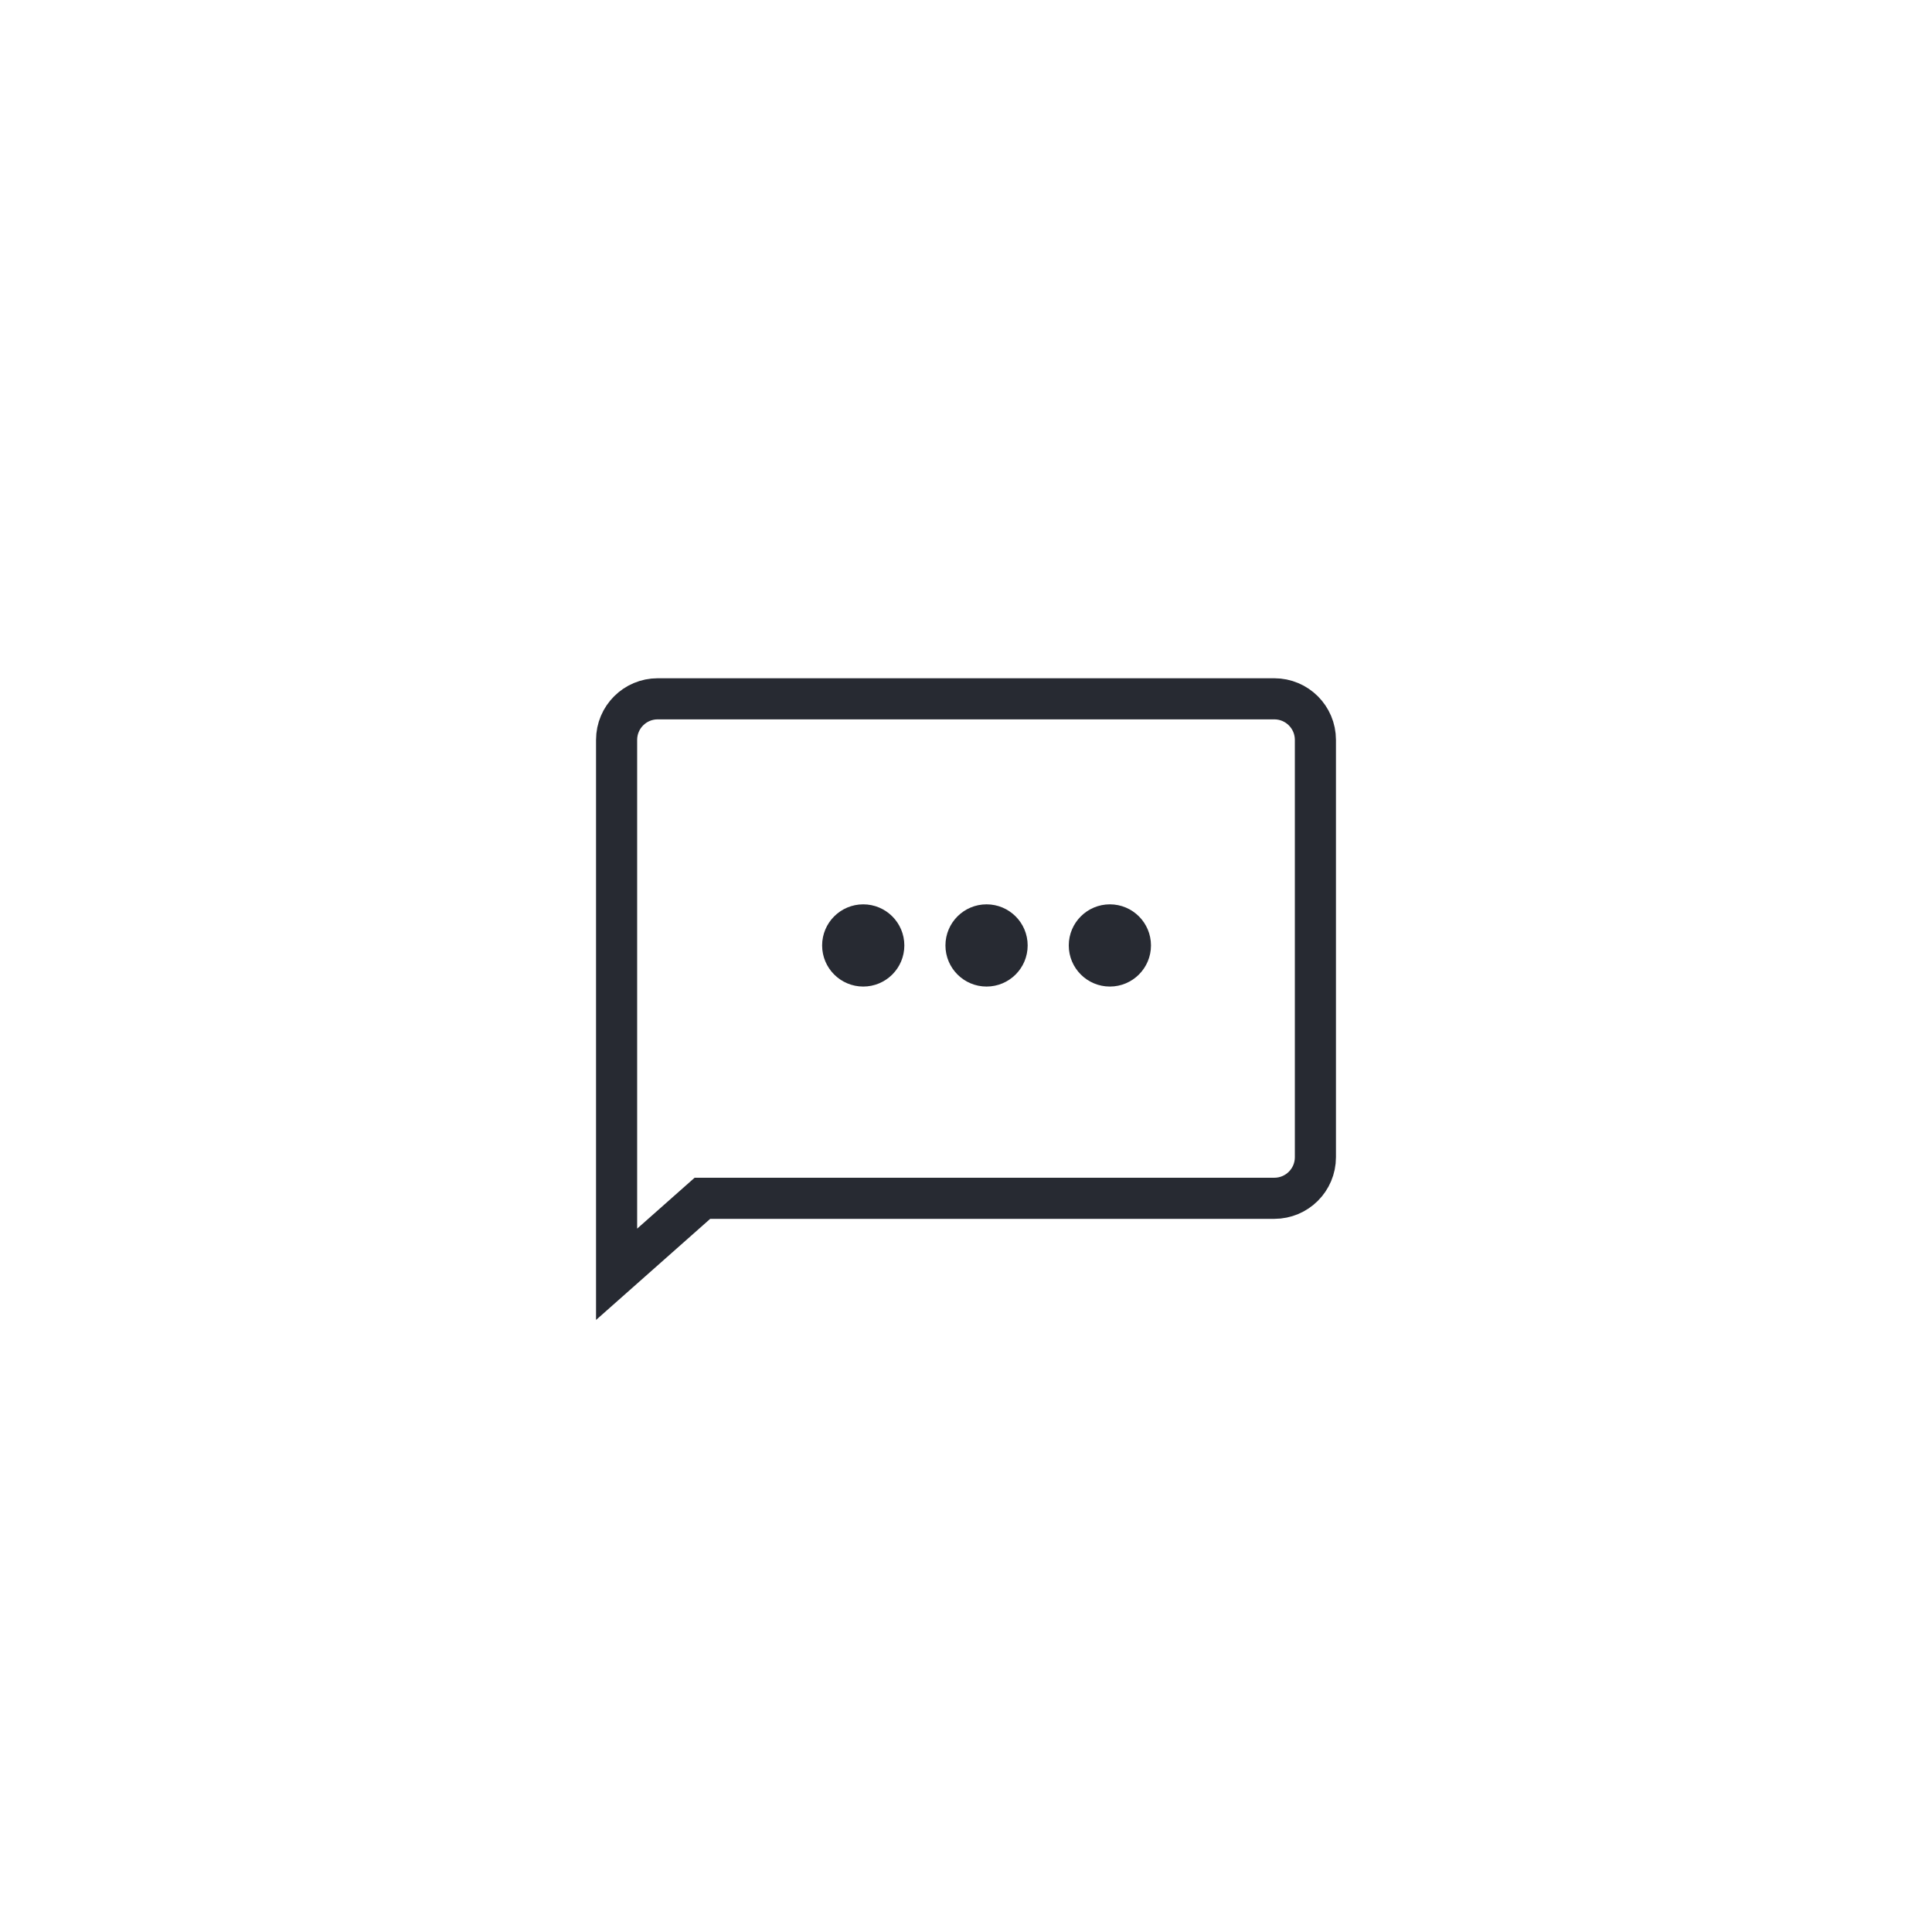
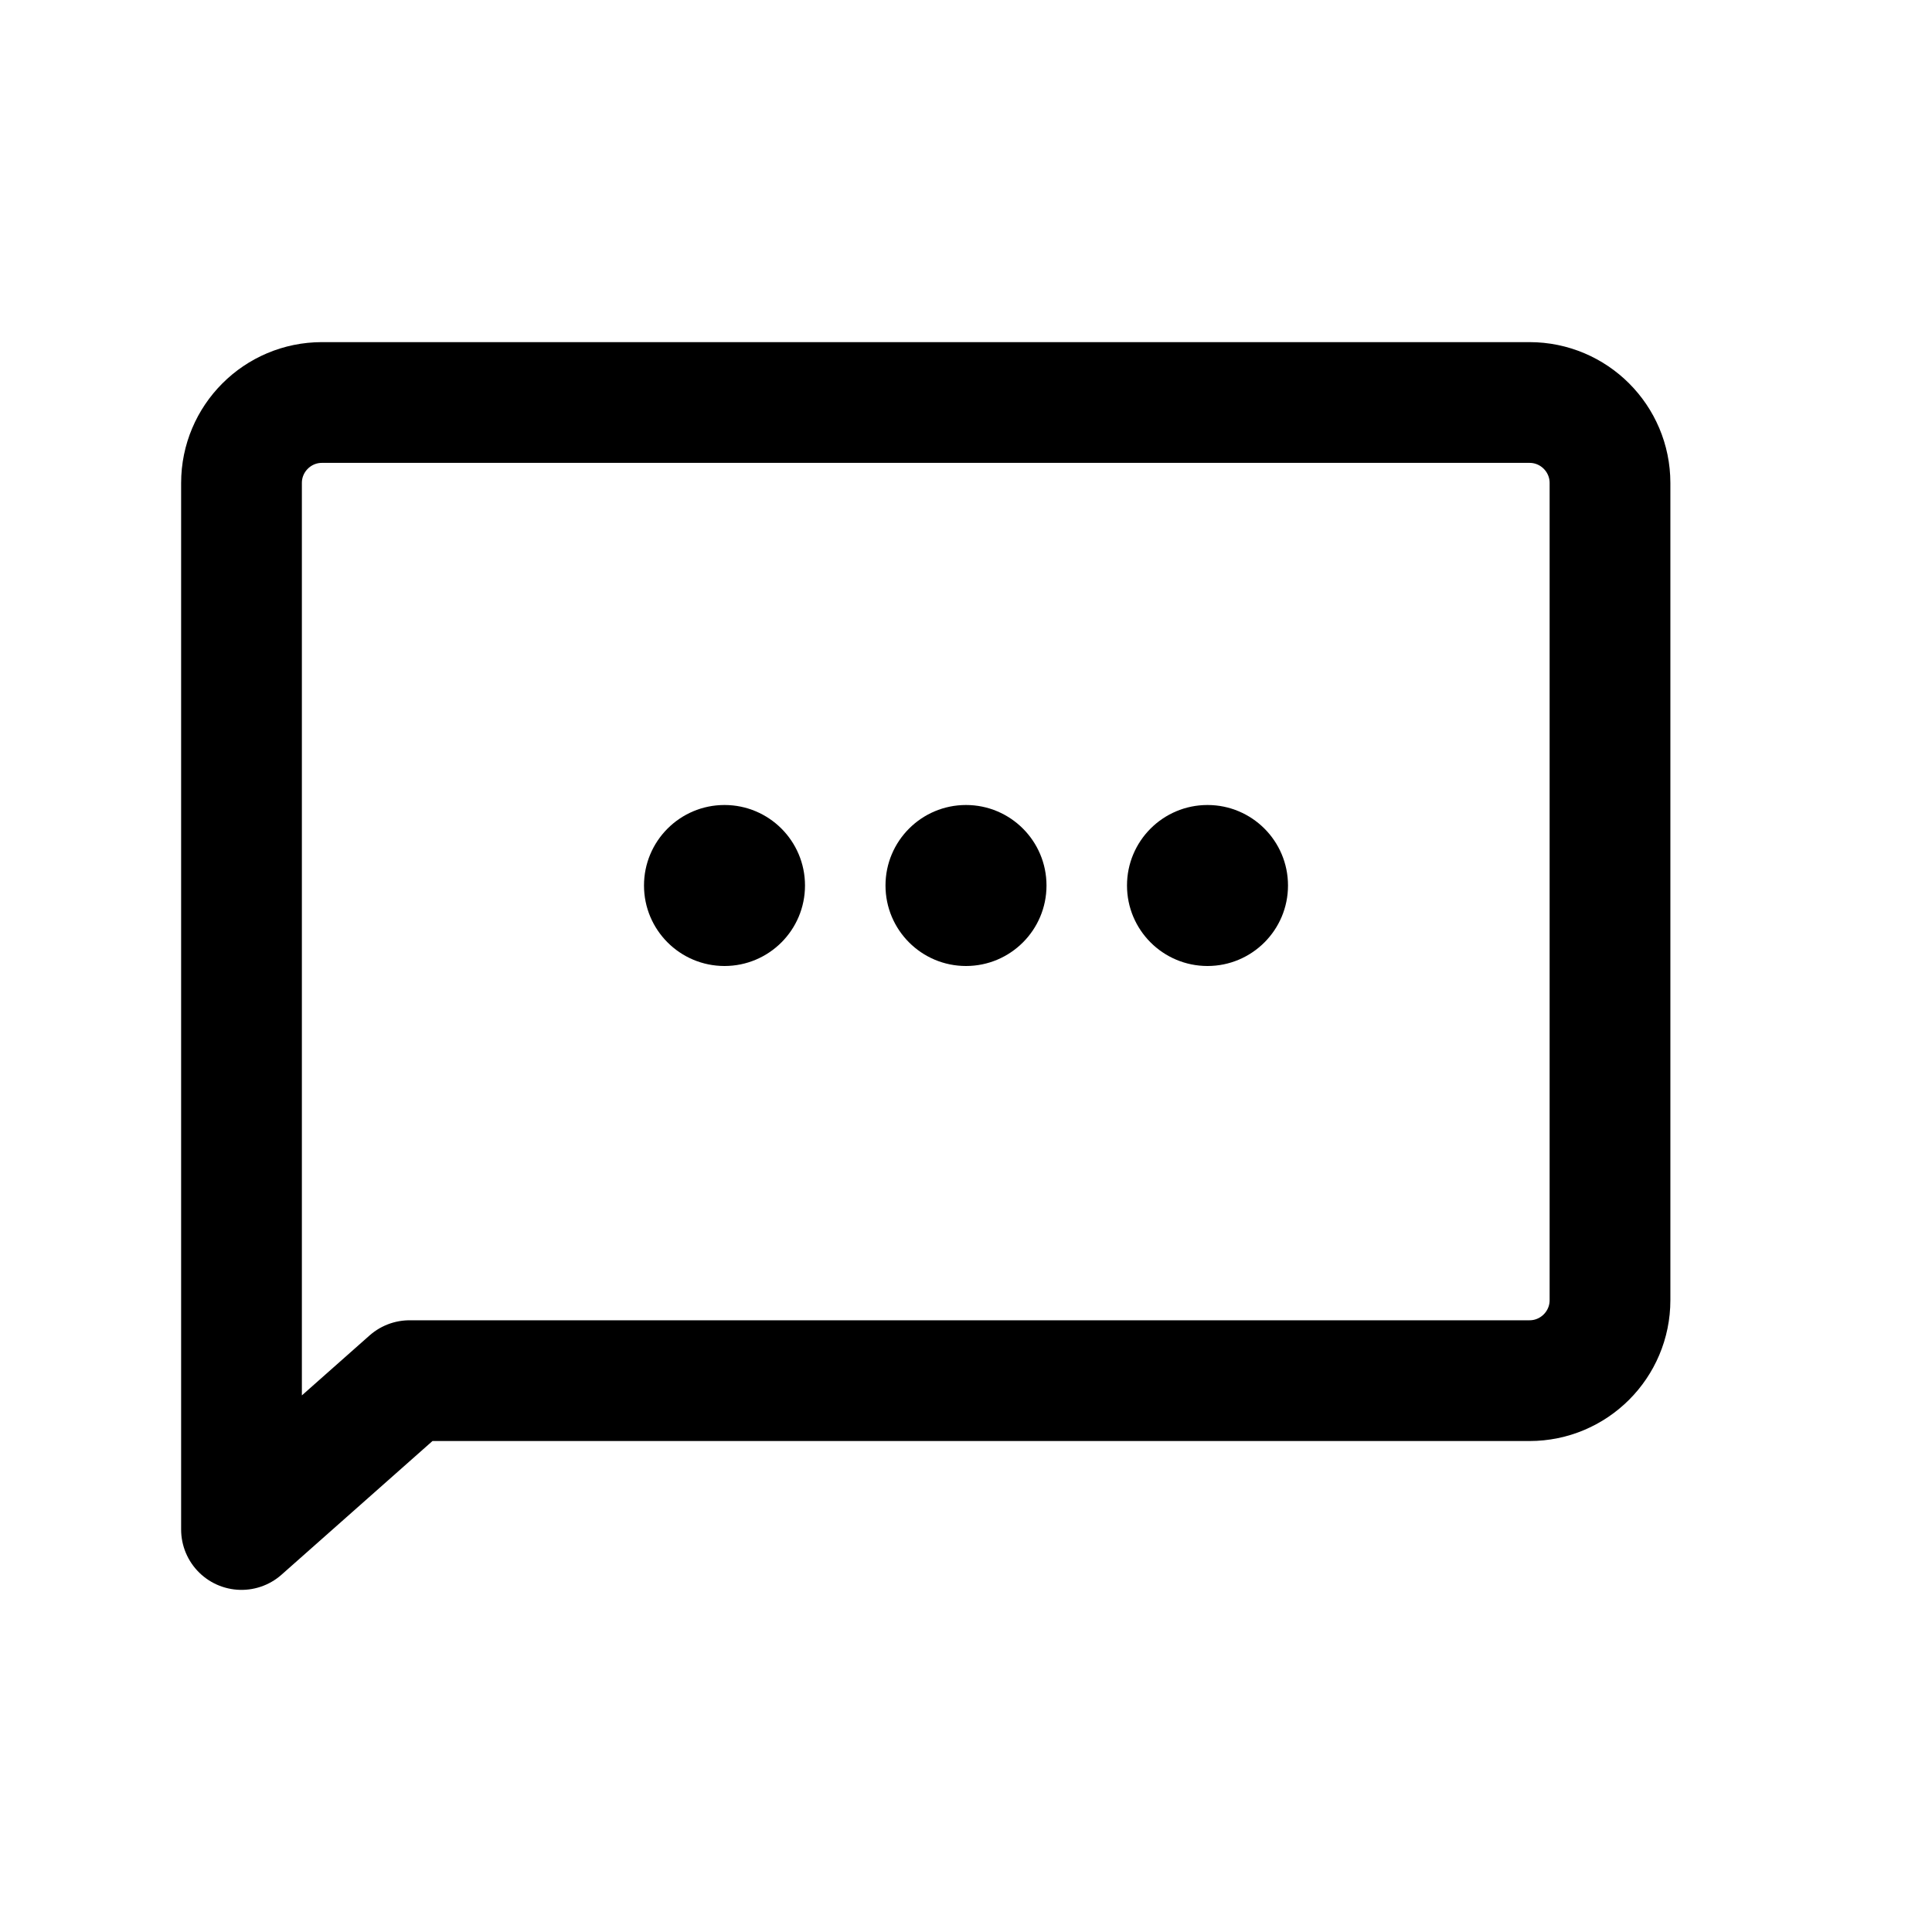
- <svg xmlns="http://www.w3.org/2000/svg" width="94" height="94" viewBox="0 0 94 94" fill="none">
-   <path d="M30 62V36C30 34.895 30.895 34 32 34H62C63.105 34 64 34.895 64 36V56.302C64 57.407 63.105 58.302 62 58.302H34.175L30 62Z" stroke="#272A32" stroke-width="2" stroke-linecap="round" />
-   <circle cx="42" cy="46" r="2" fill="#272A32" />
-   <circle cx="48" cy="46" r="2" fill="#272A32" />
-   <circle cx="54" cy="46" r="2" fill="#272A32" />
+ <svg xmlns="http://www.w3.org/2000/svg" width="24" height="24" viewBox="0 0 24 24" fill="none">
+   <path d="M3 19V6C3 5.448 3.448 5 4 5H19C19.552 5 20 5.448 20 6V16.151C20 16.703 19.552 17.151 19 17.151H5.088L3 19Z" stroke="currentColor" stroke-width="1.5" stroke-linecap="round" stroke-linejoin="round" />
+   <circle cx="9" cy="11" r="1" fill="currentColor" />
+   <circle cx="12" cy="11" r="1" fill="currentColor" />
+   <circle cx="15" cy="11" r="1" fill="currentColor" />
</svg>
